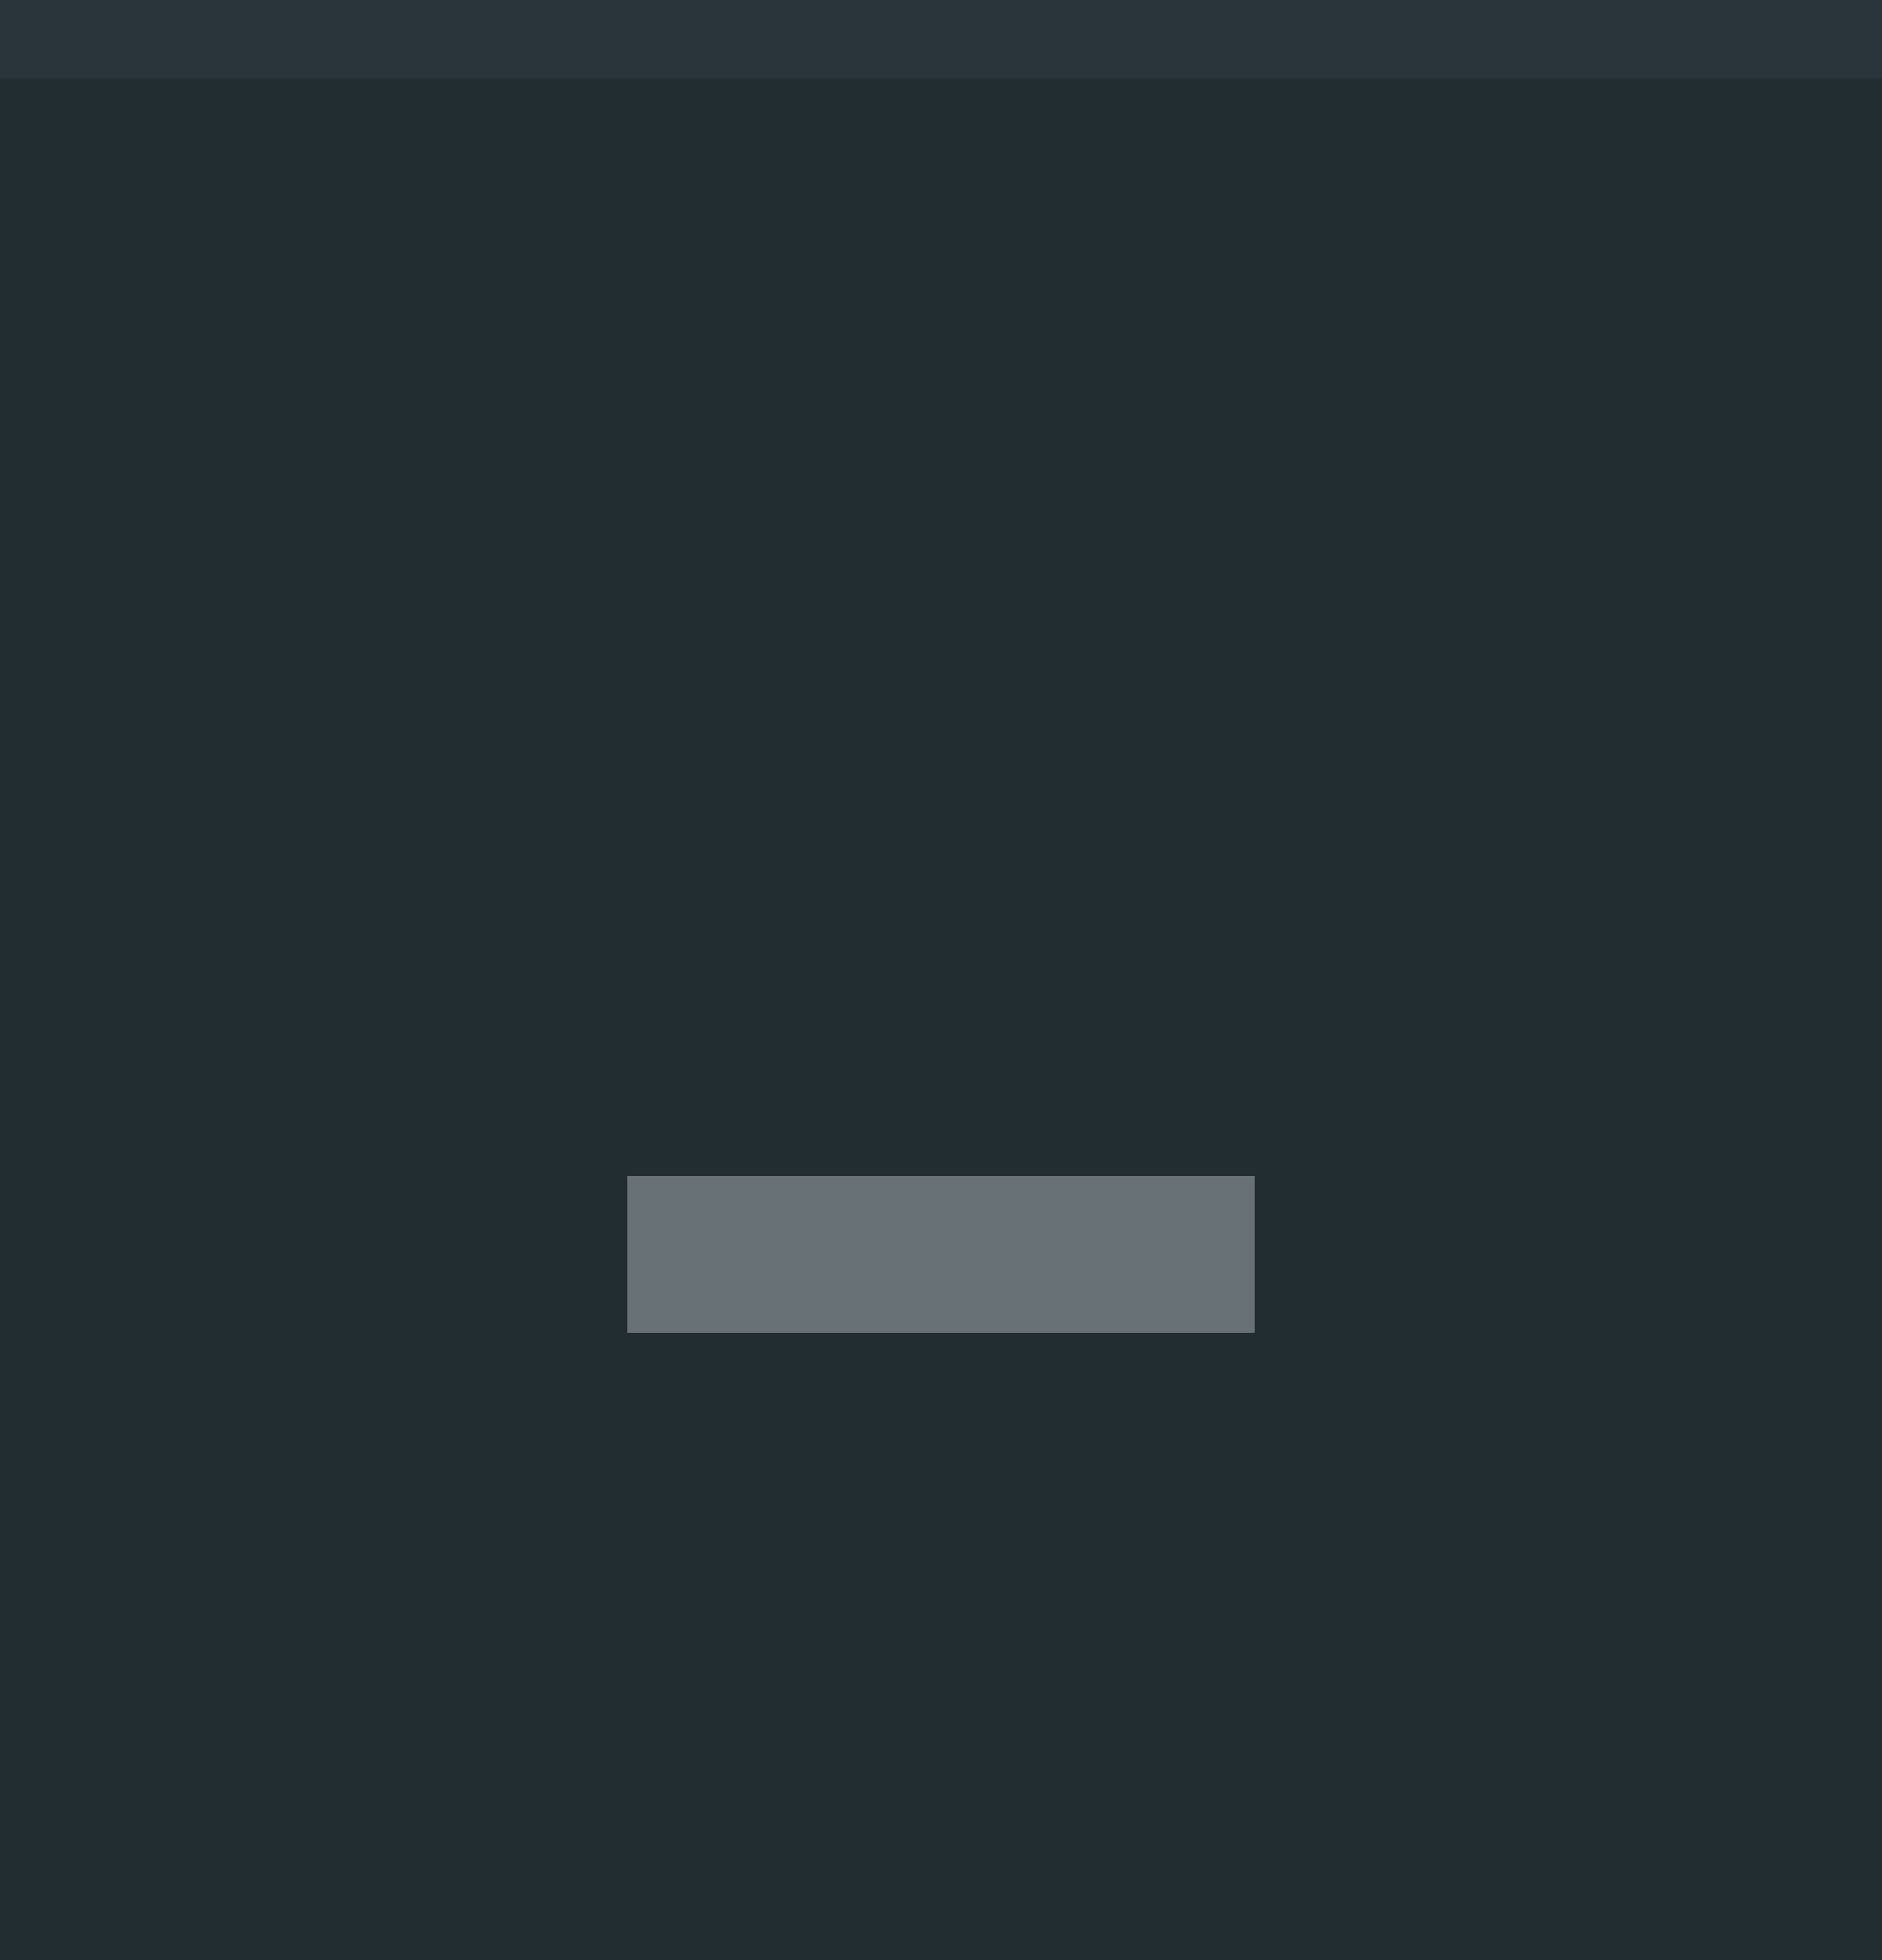
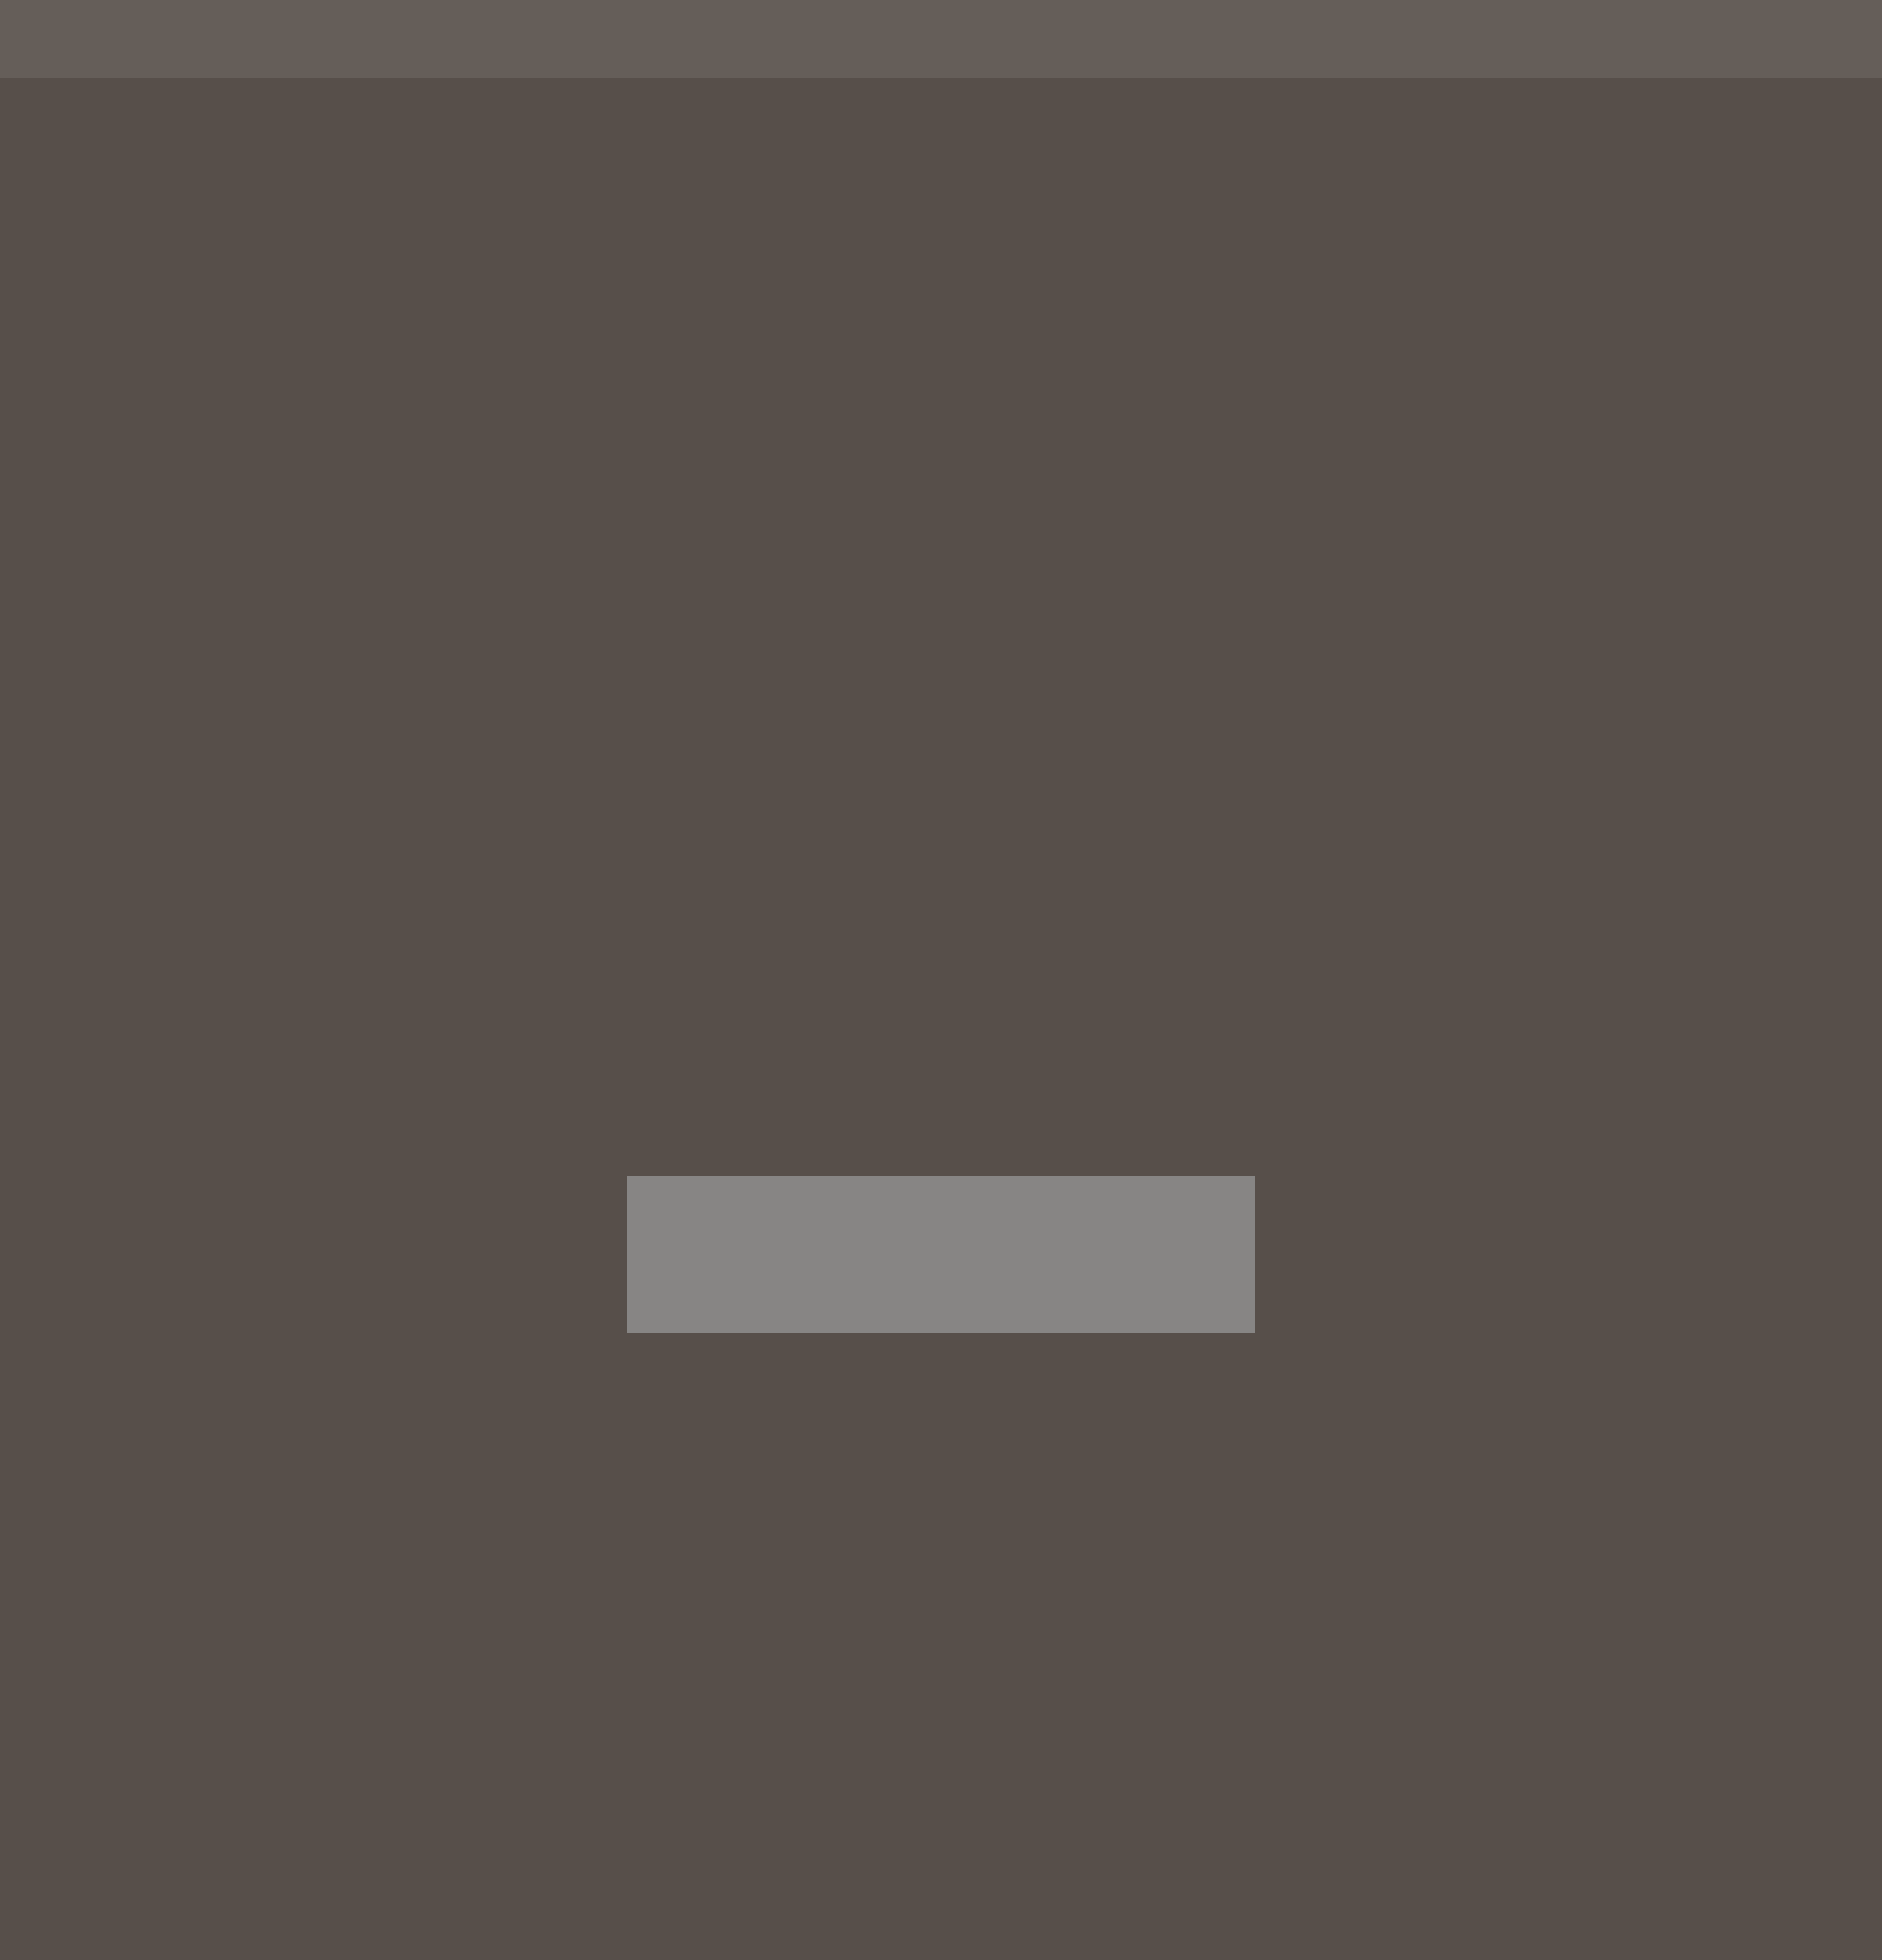
<svg xmlns="http://www.w3.org/2000/svg" width="24" height="25" viewBox="0 0 24 25" id="svg4142" version="1.1">
  <defs id="defs4144" />
  <g id="layer1" transform="translate(0,-1027.362)">
-     <rect style="opacity:1;fill:#222d32;fill-opacity:1;fill-rule:evenodd;stroke:none;stroke-width:2.745;stroke-linecap:butt;stroke-linejoin:miter;stroke-miterlimit:4;stroke-dasharray:none;stroke-dashoffset:478.437;stroke-opacity:1" id="rect4741" width="24" height="25" x="0" y="1027.362" />
+     <rect style="opacity:1;fill:#574f4a;fill-opacity:1;fill-rule:evenodd;stroke:none;stroke-width:2.745;stroke-linecap:butt;stroke-linejoin:miter;stroke-miterlimit:4;stroke-dasharray:none;stroke-dashoffset:478.437;stroke-opacity:1" id="rect4741" width="24" height="25" x="0" y="1027.362" />
    <circle style="fill:#cfd8dc;fill-opacity:0.1;stroke:none;stroke-width:0.5;stroke-linejoin:miter;stroke-miterlimit:4;stroke-dasharray:none;stroke-opacity:1" id="path2994" cx="1040.362" cy="15" transform="matrix(0,1,-1,0,0,0)" r="10" />
    <rect style="opacity:1;fill:#cfd8dc;fill-opacity:0.4;fill-rule:evenodd;stroke:none;stroke-width:2.745;stroke-linecap:butt;stroke-linejoin:miter;stroke-miterlimit:4;stroke-dasharray:none;stroke-dashoffset:478.437;stroke-opacity:1" id="rect4853" width="8" height="2" x="8" y="1042.362" />
-     <rect style="opacity:1;fill:#29353b;fill-opacity:1;fill-rule:evenodd;stroke:none;stroke-width:2.745;stroke-linecap:butt;stroke-linejoin:miter;stroke-miterlimit:4;stroke-dasharray:none;stroke-dashoffset:478.437;stroke-opacity:1" id="rect4959" width="24" height="1" x="0" y="1027.362" />
+     <rect style="opacity:1;fill:#655e59;fill-opacity:1;fill-rule:evenodd;stroke:none;stroke-width:2.745;stroke-linecap:butt;stroke-linejoin:miter;stroke-miterlimit:4;stroke-dasharray:none;stroke-dashoffset:478.437;stroke-opacity:1" id="rect4959" width="24" height="1" x="0" y="1027.362" />
  </g>
</svg>
